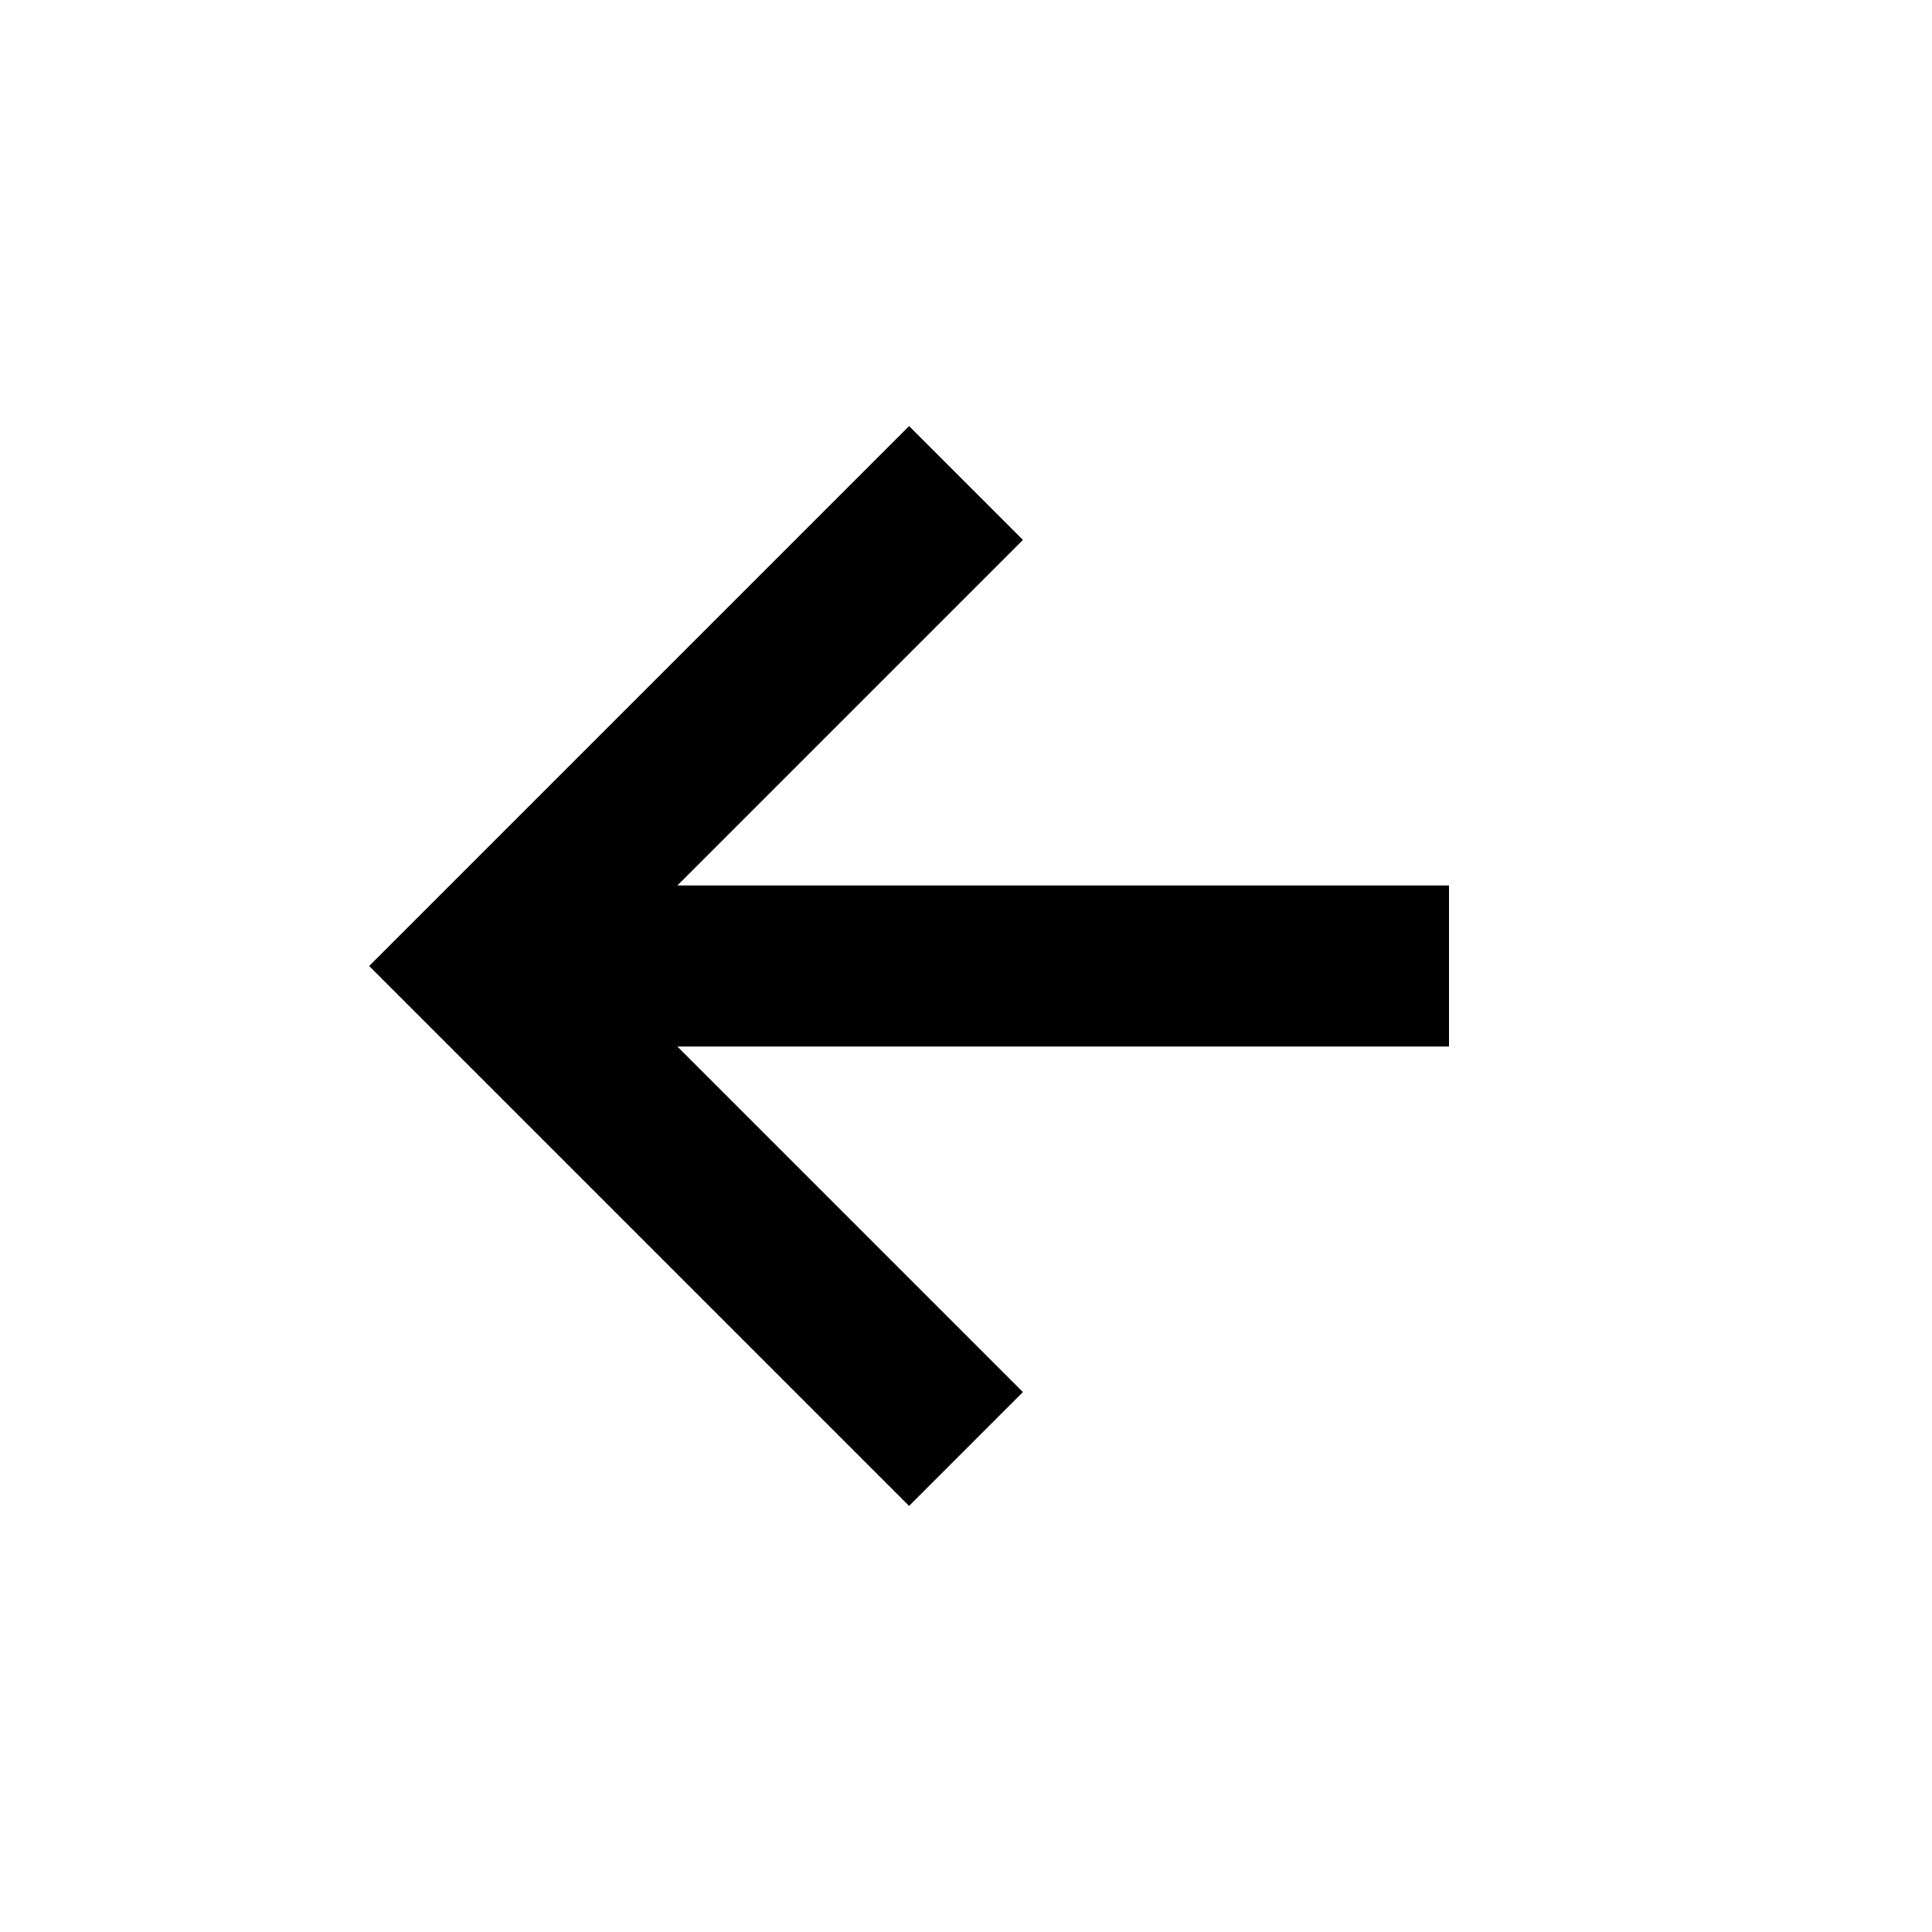
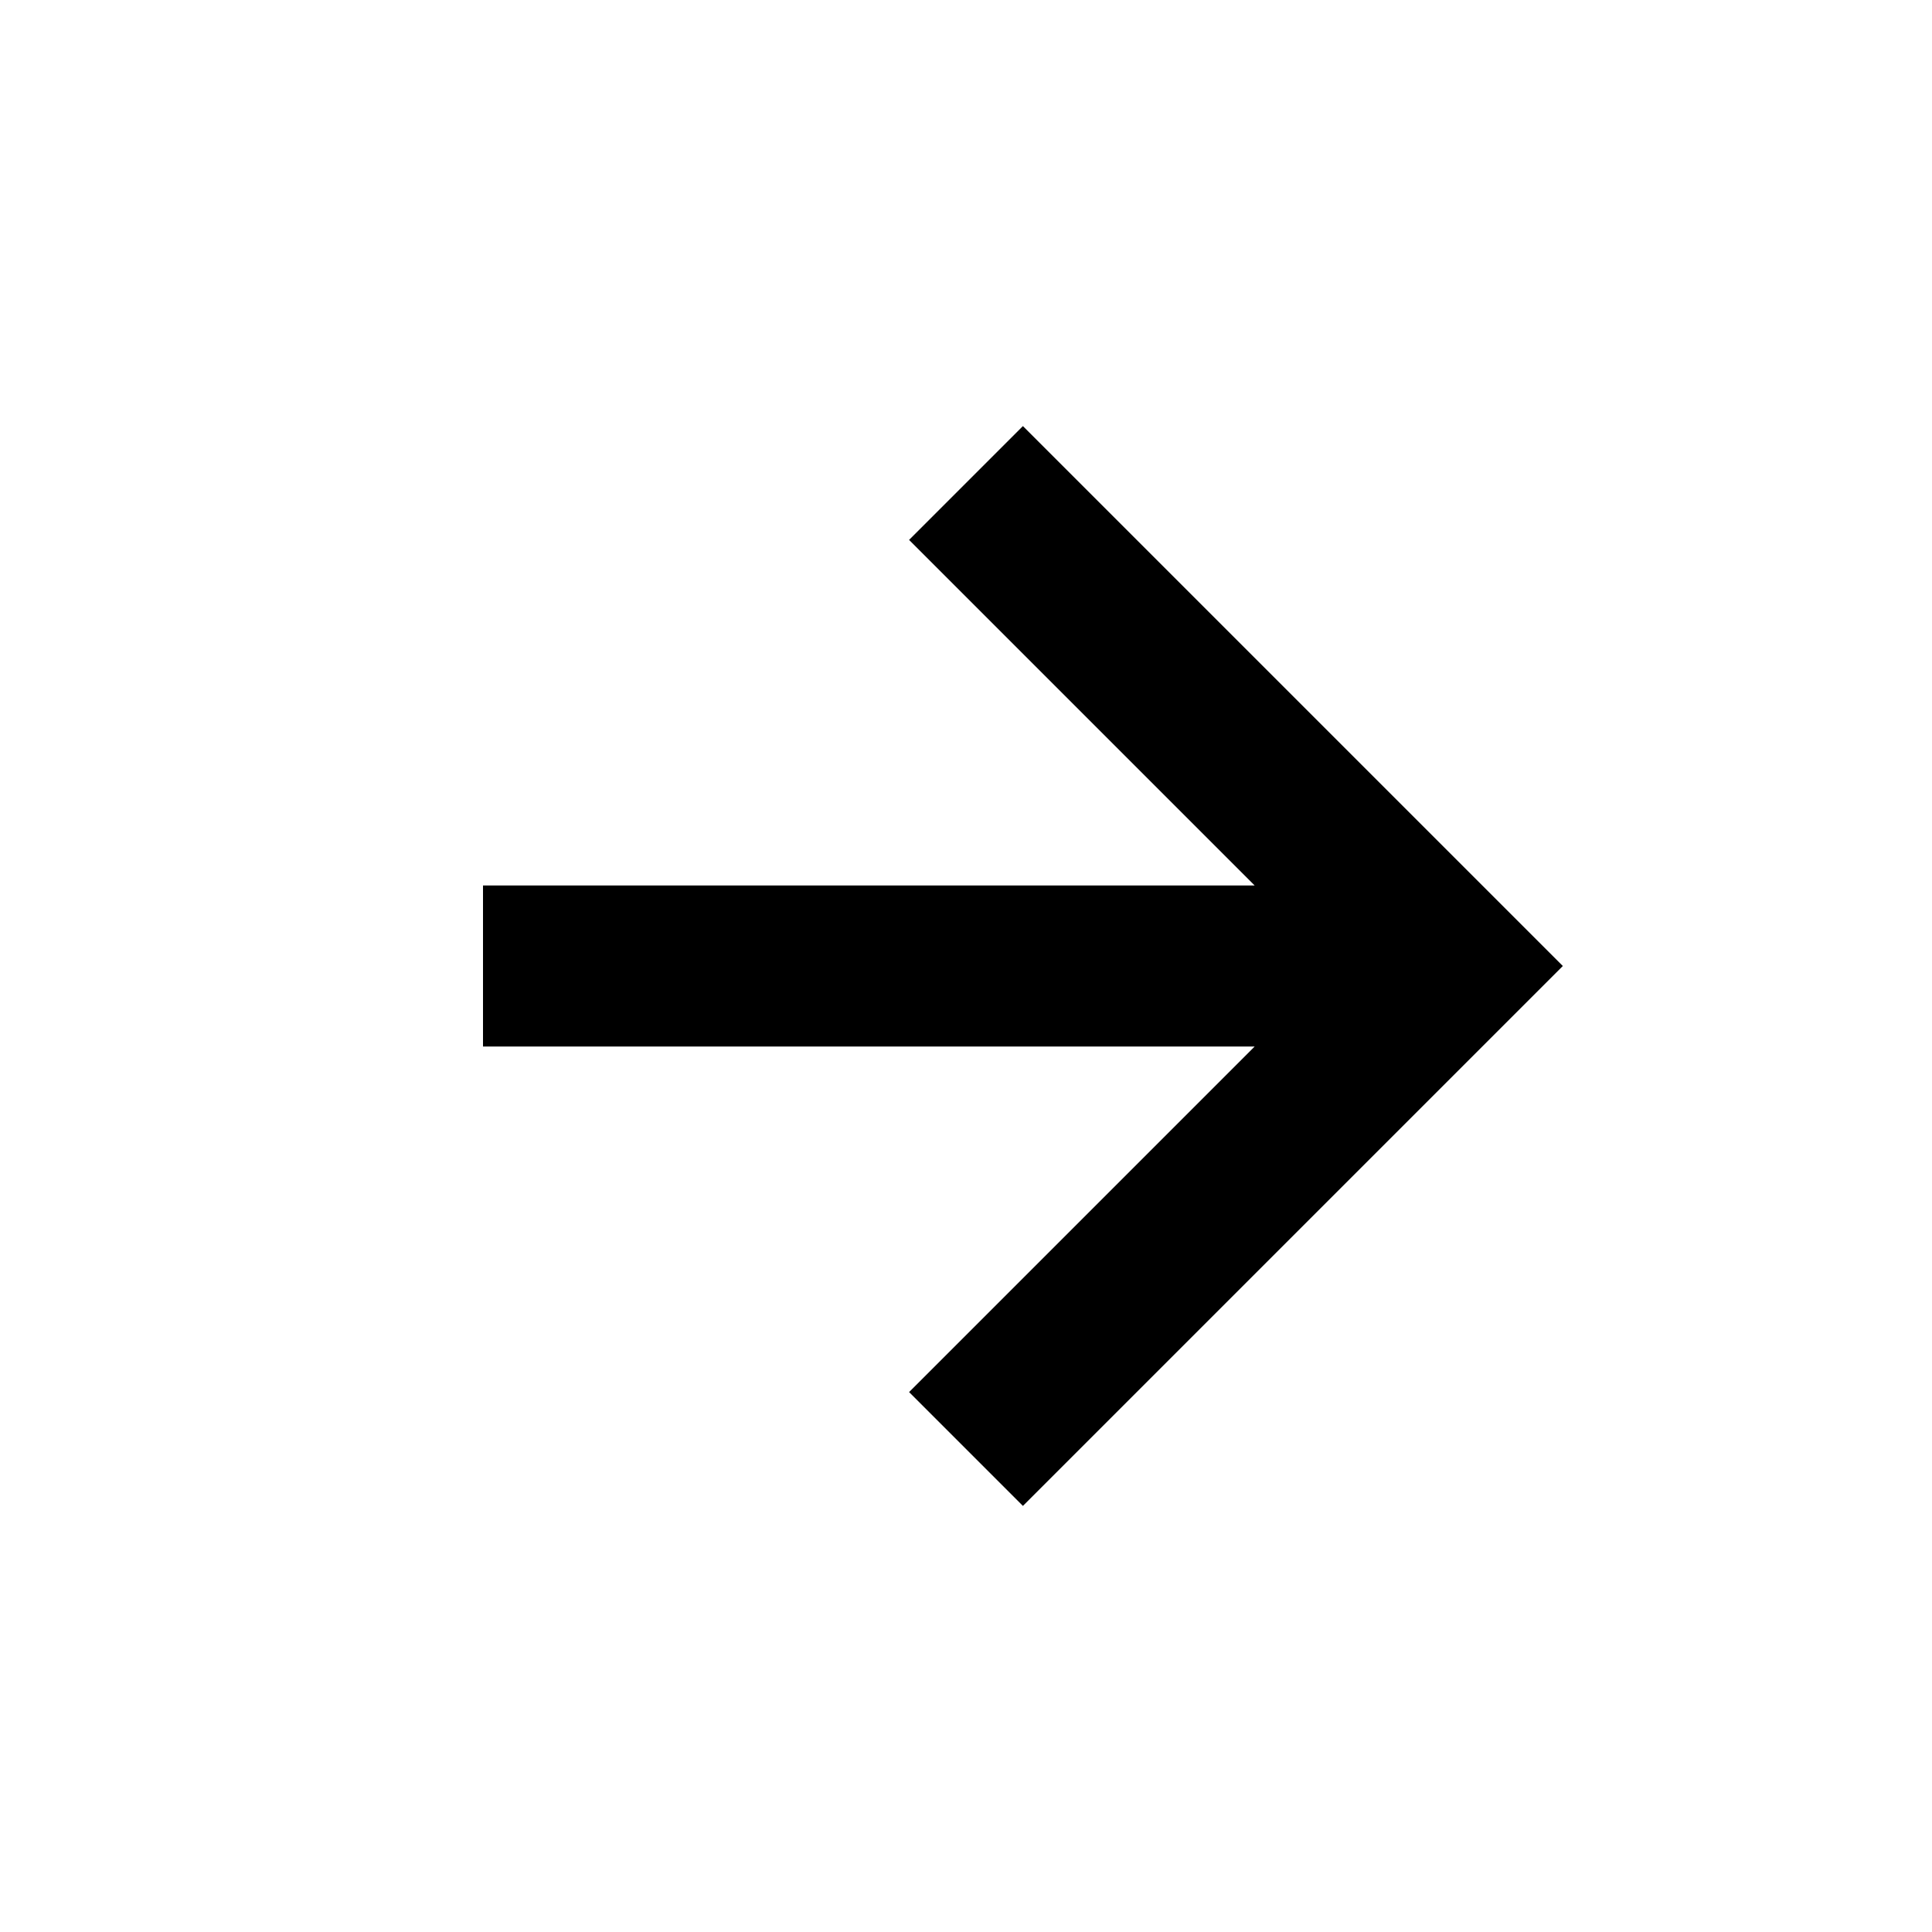
<svg xmlns="http://www.w3.org/2000/svg" width="24" height="24" viewBox="0 0 24 24" style="fill: rgba(0, 0, 0, 1);transform: ;msFilter:;">
-   <path d="M12.707 17.293 8.414 13H18v-2H8.414l4.293-4.293-1.414-1.414L4.586 12l6.707 6.707z" />
+   <path d="m11.293 17.293 1.414 1.414L19.414 12l-6.707-6.707-1.414 1.414L15.586 11H6v2h9.586z" />
</svg>
